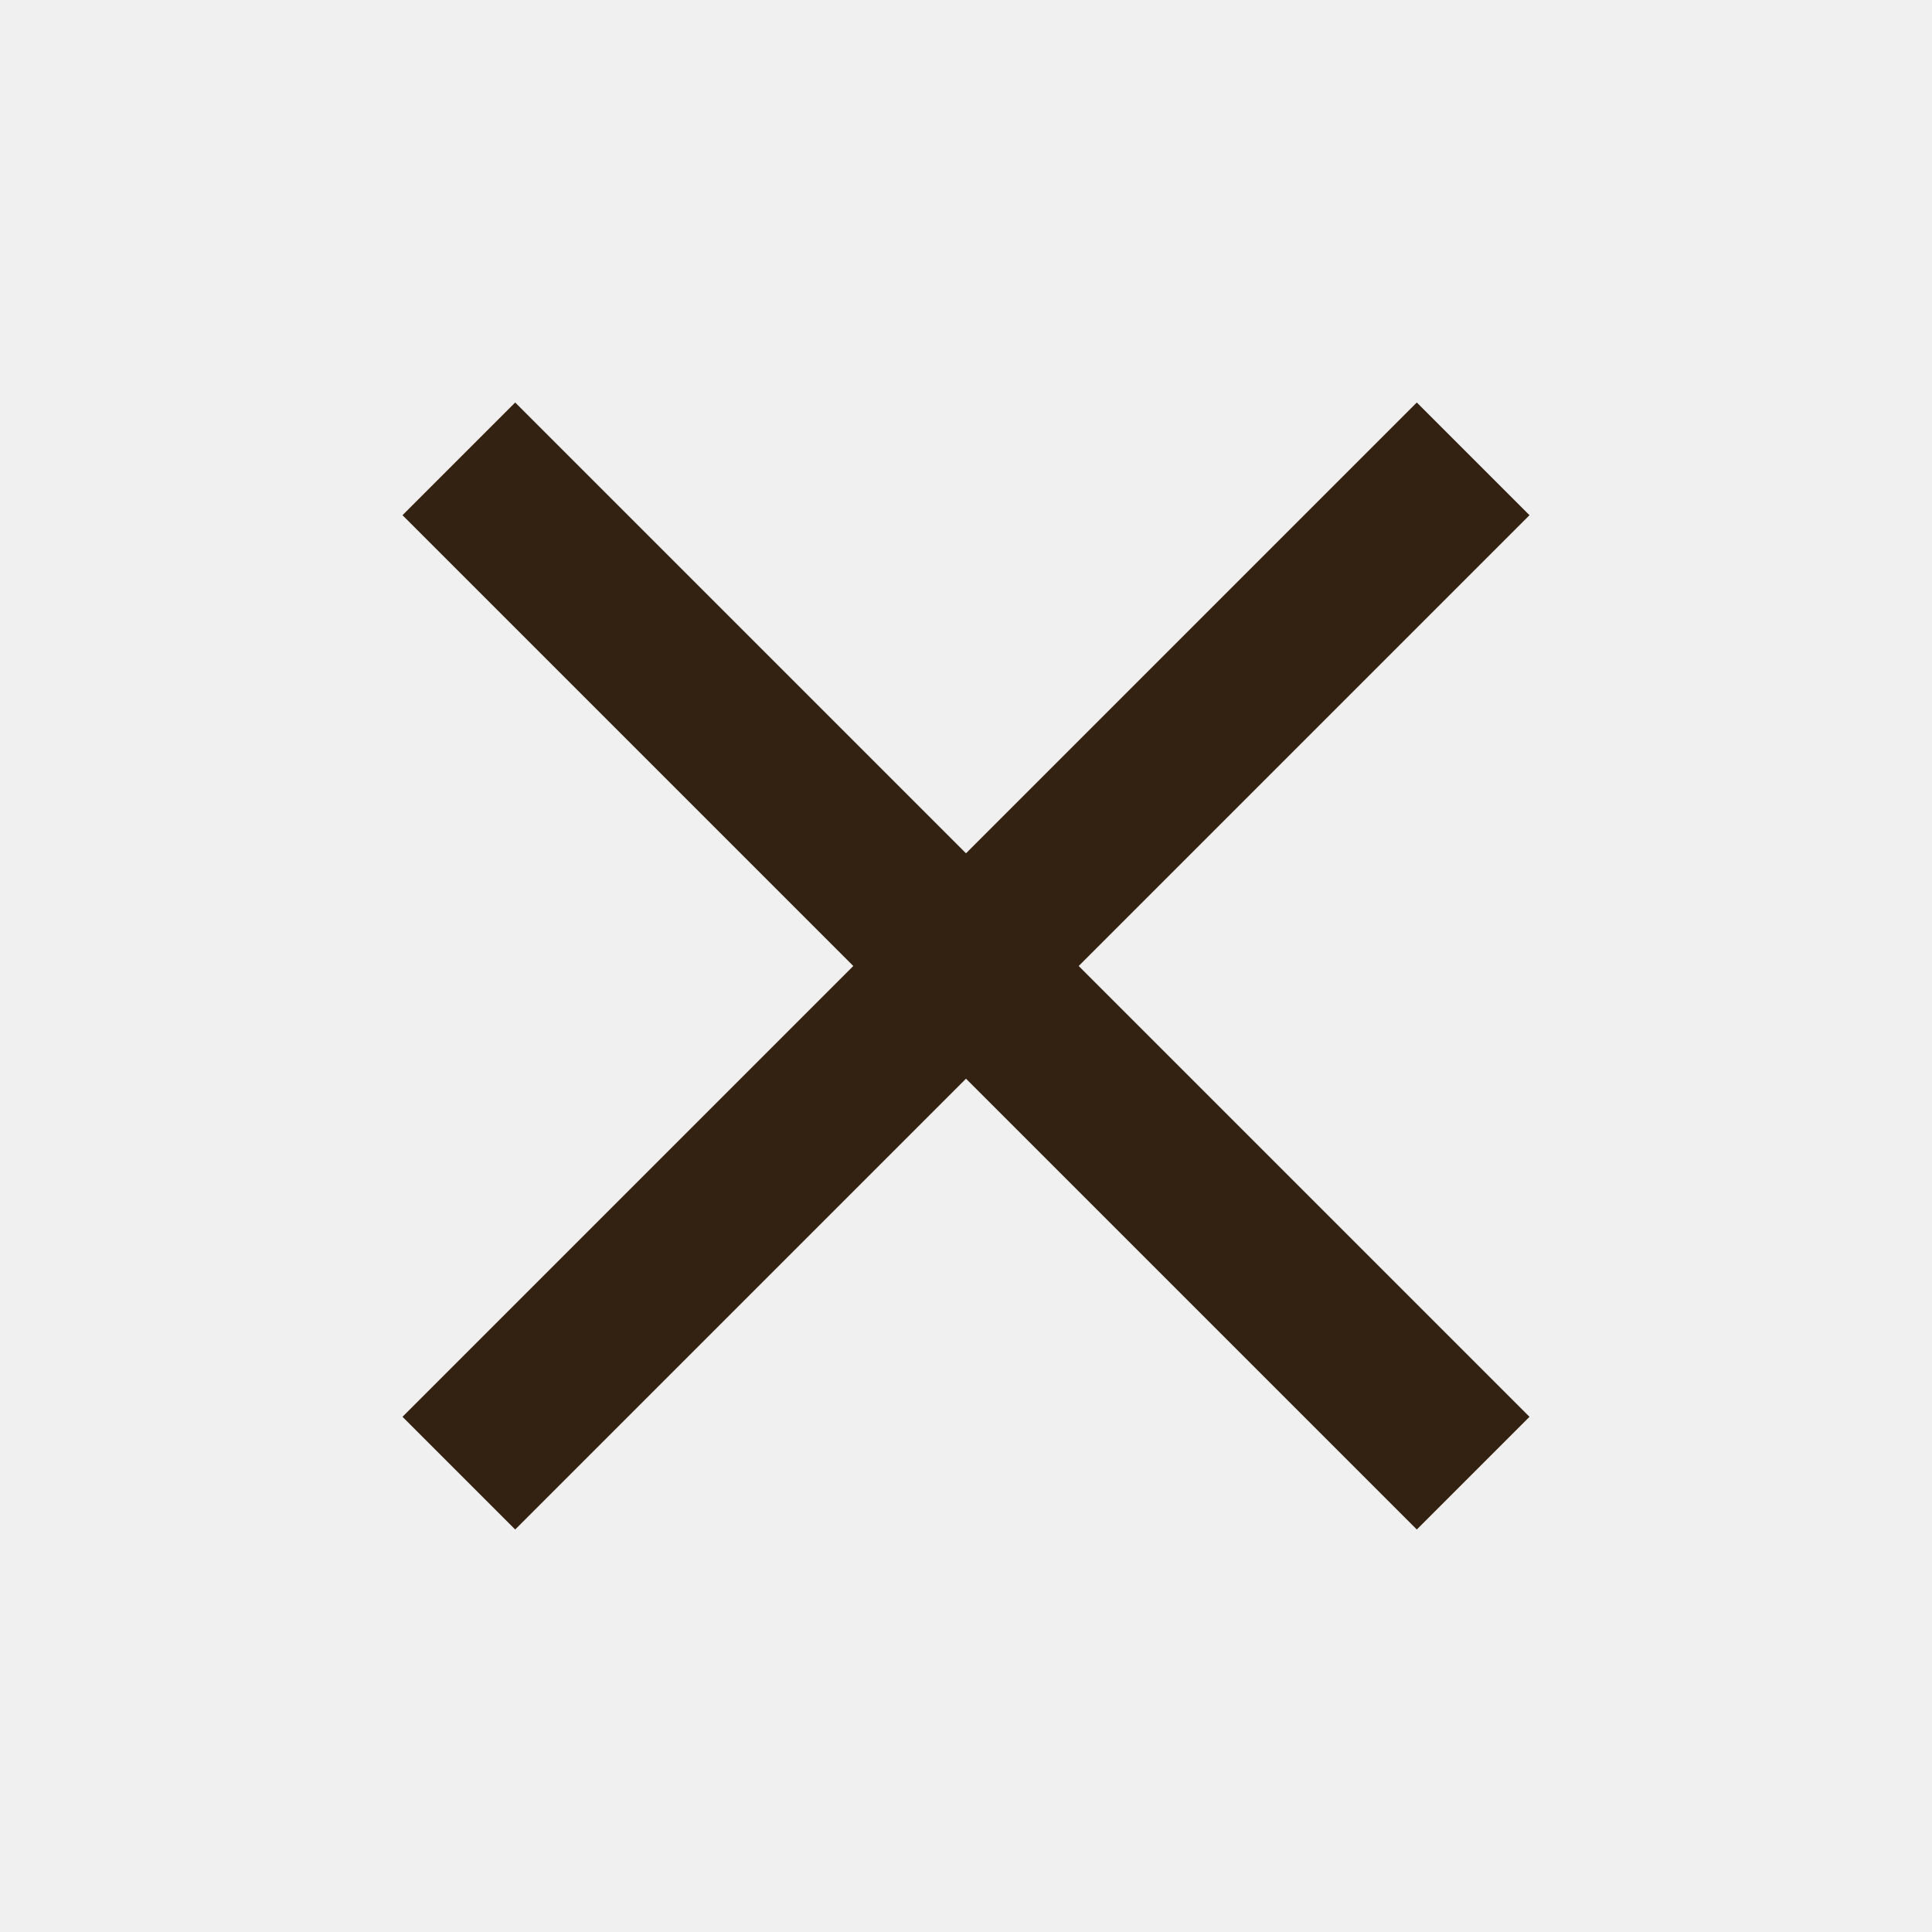
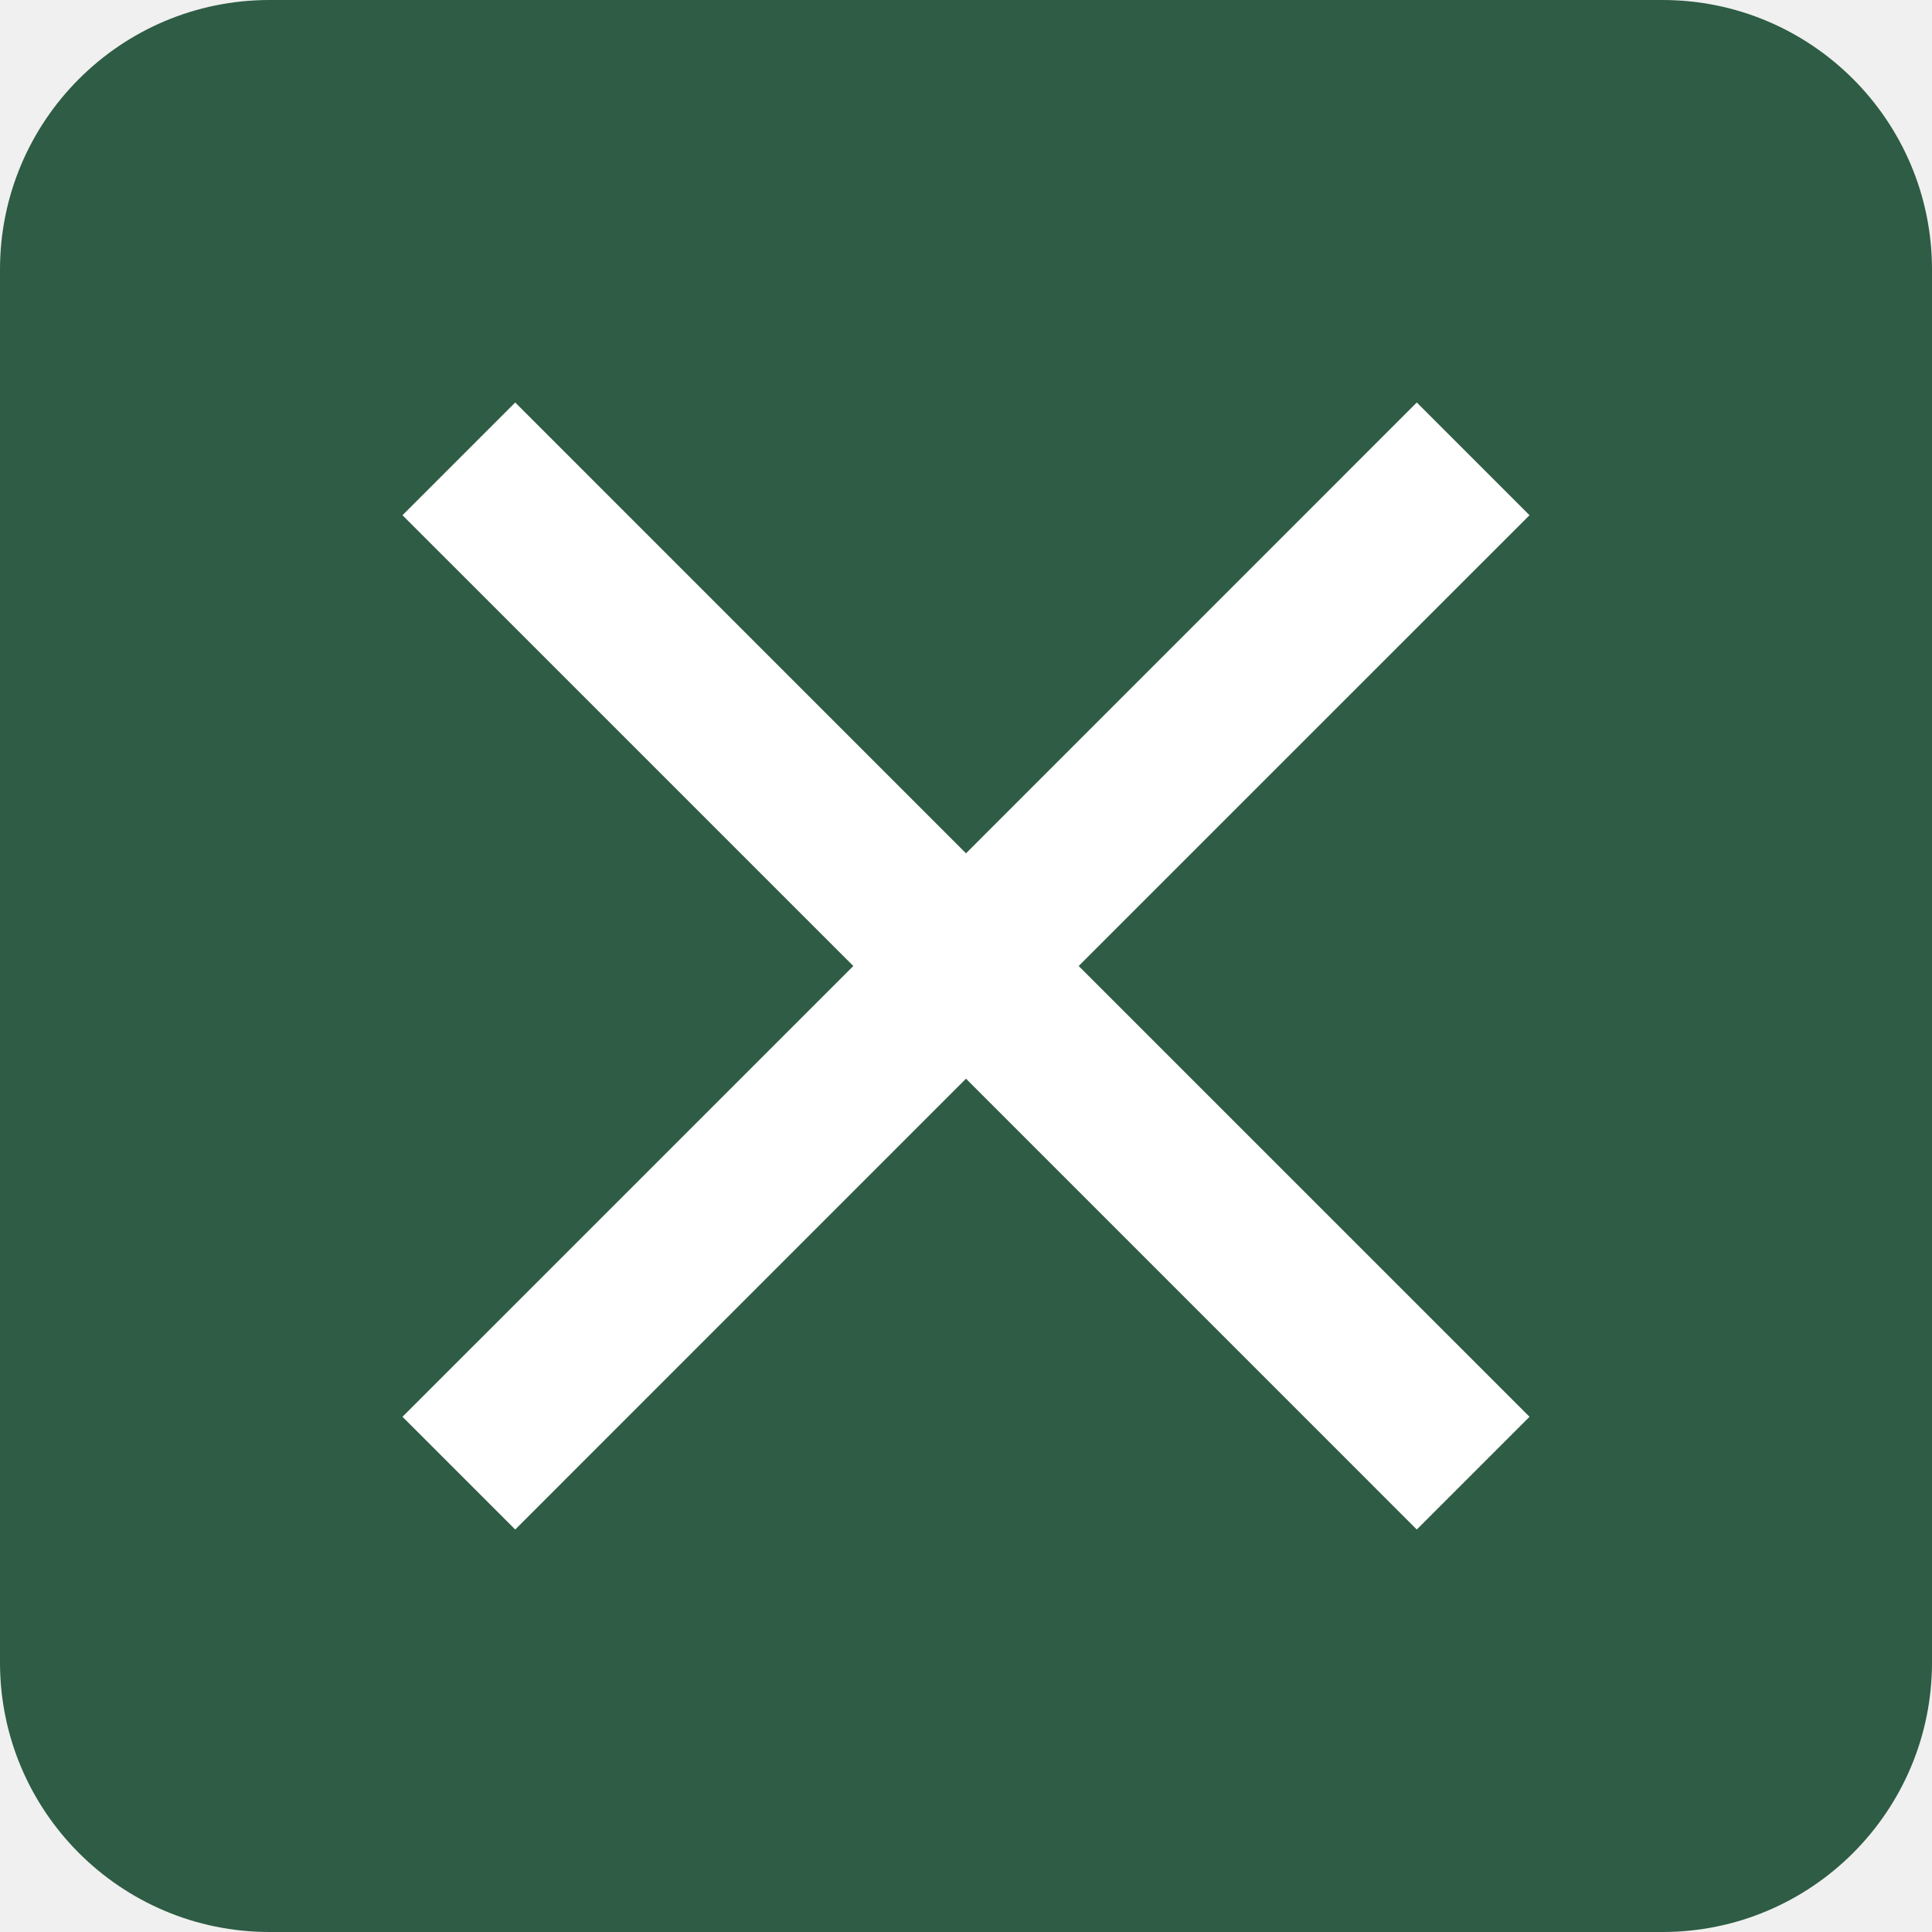
- <svg xmlns="http://www.w3.org/2000/svg" width="24" height="24" viewBox="0 0 24 24" fill="none">
-   <path d="M6.4 19L5 17.6L10.6 12L5 6.4L6.4 5L12 10.6L17.6 5L19 6.4L13.4 12L19 17.6L17.6 19L12 13.4L6.4 19Z" fill="#332211" />
+ <svg xmlns="http://www.w3.org/2000/svg" width="43" height="43" viewBox="0 0 43 43" fill="none">
+   <rect width="43" height="43" rx="6" fill="#2E5C44" />
+   <path d="M11.467 34.042L8.958 31.533L18.992 21.5L8.958 11.467L11.467 8.958L21.5 18.992L31.533 8.958L34.042 11.467L24.008 21.5L34.042 31.533L31.533 34.042L21.5 24.008L11.467 34.042Z" fill="white" />
</svg>
